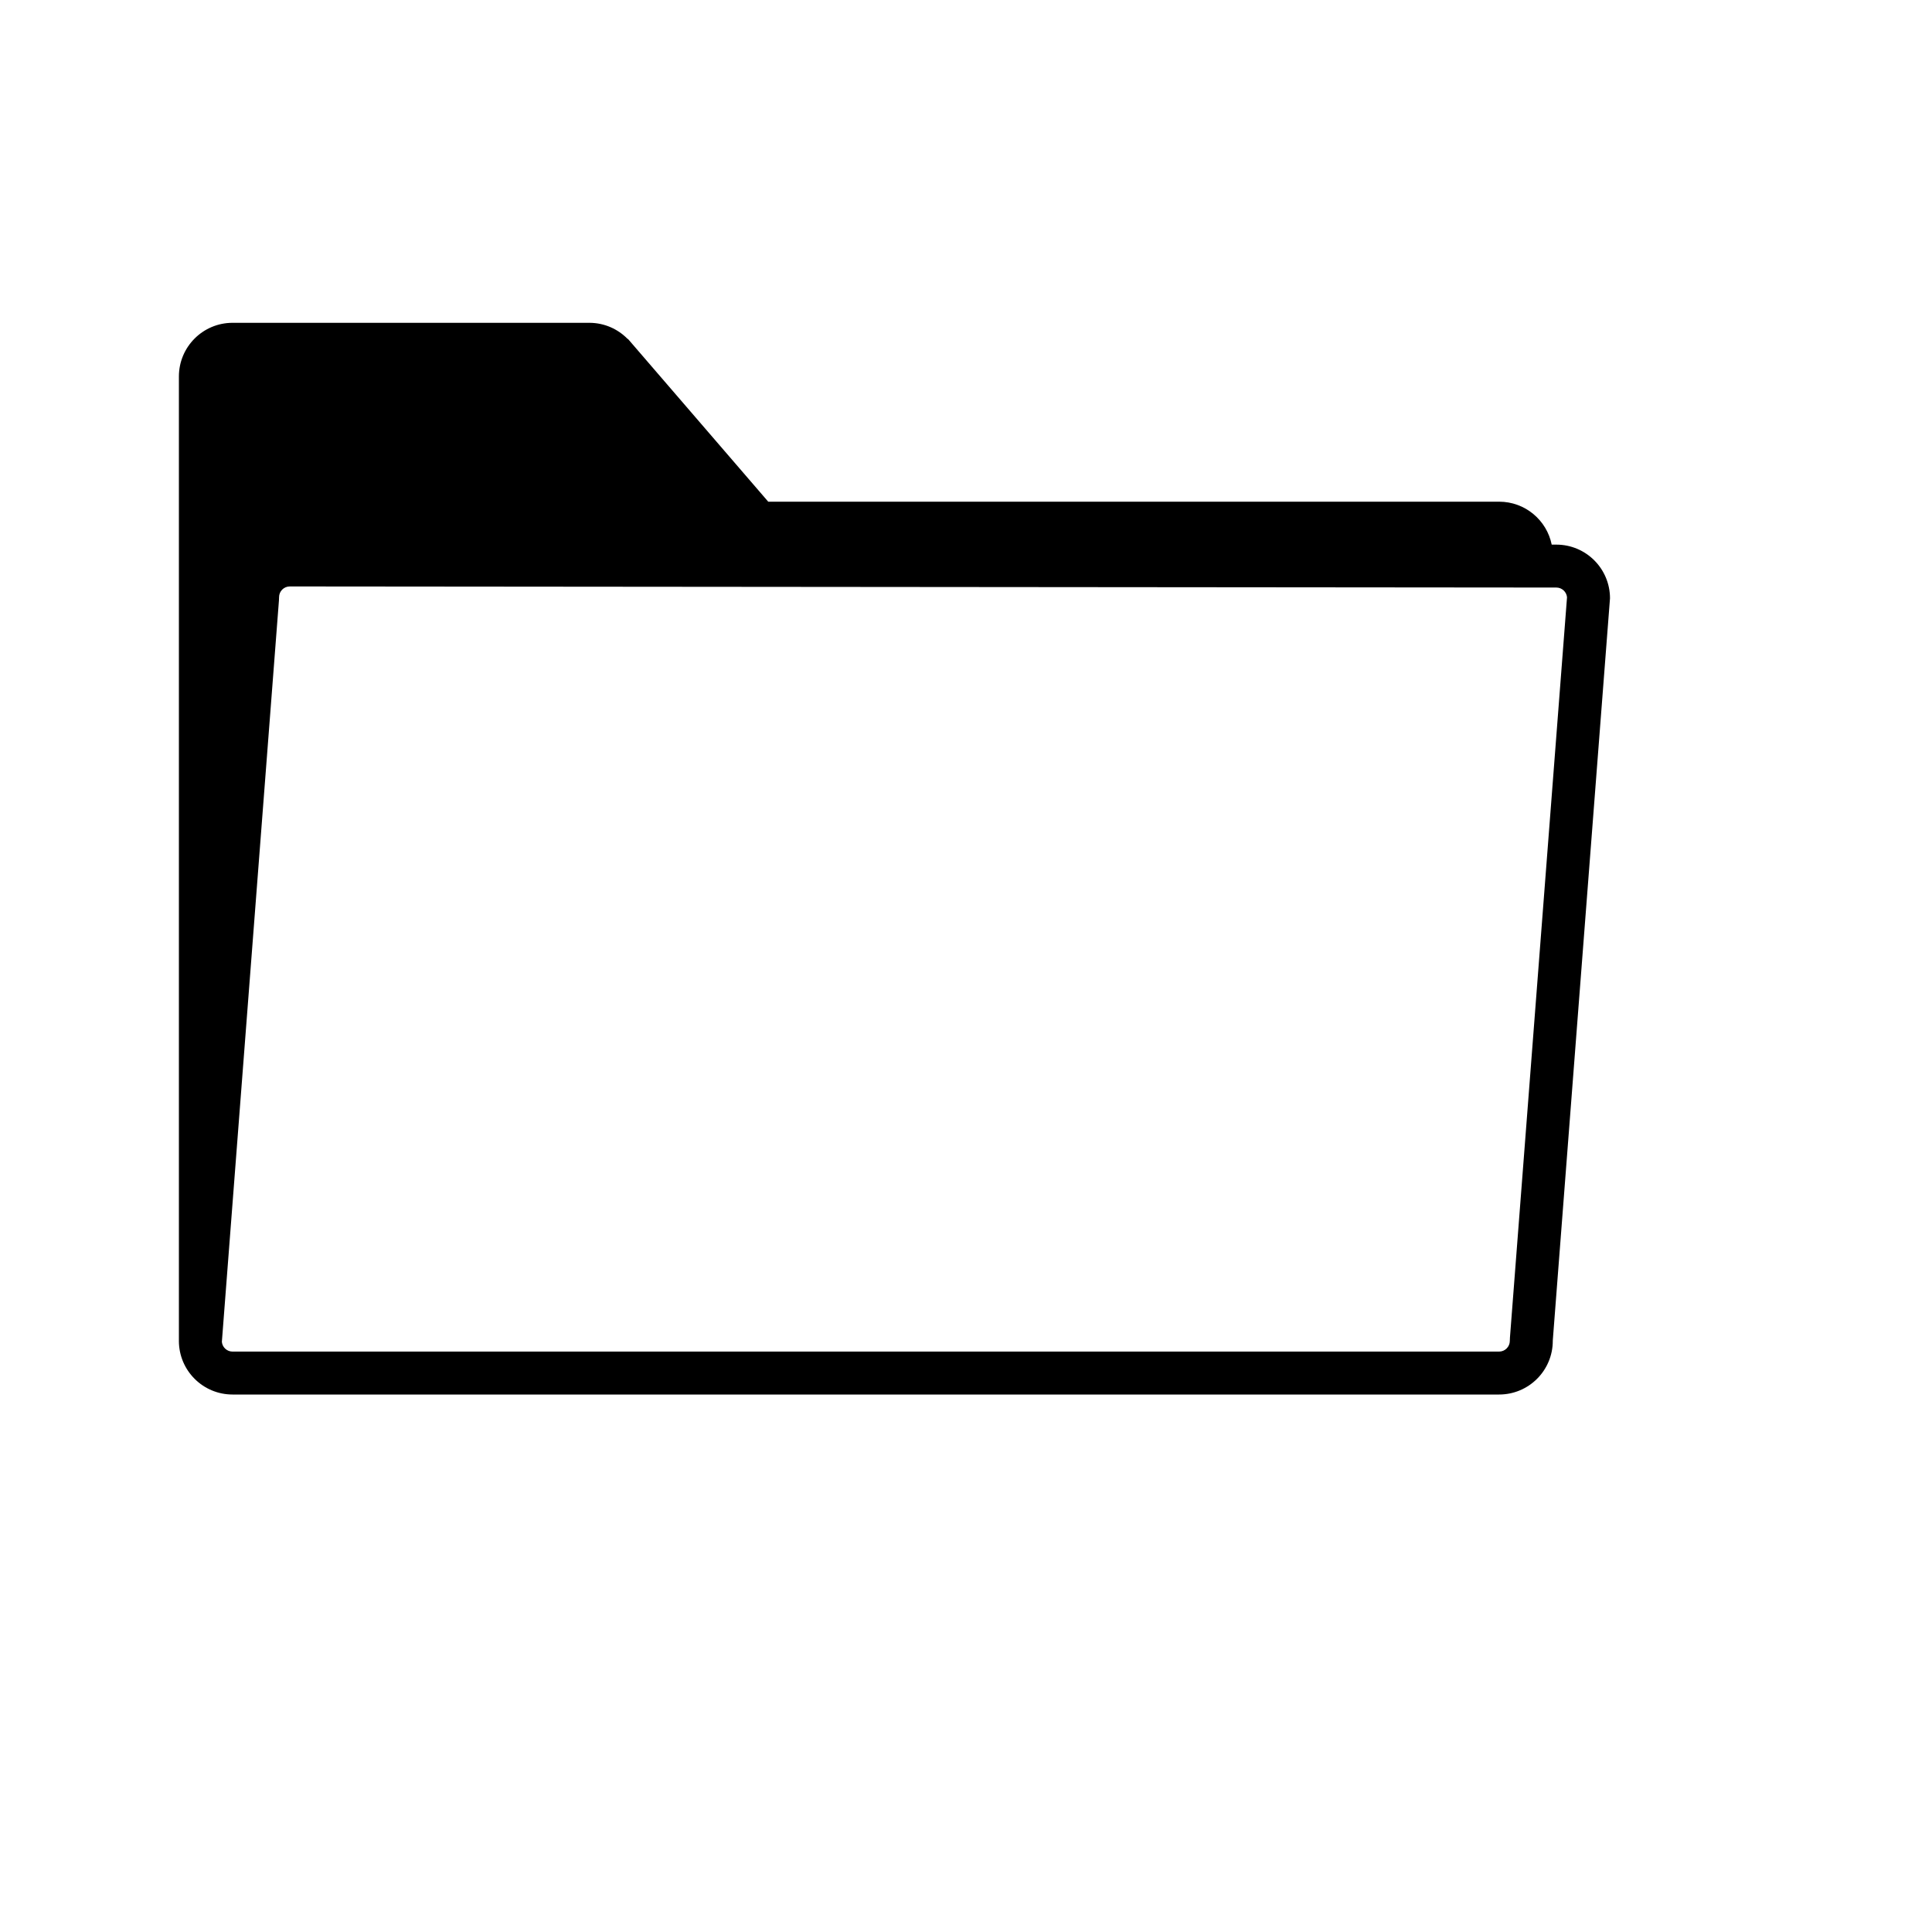
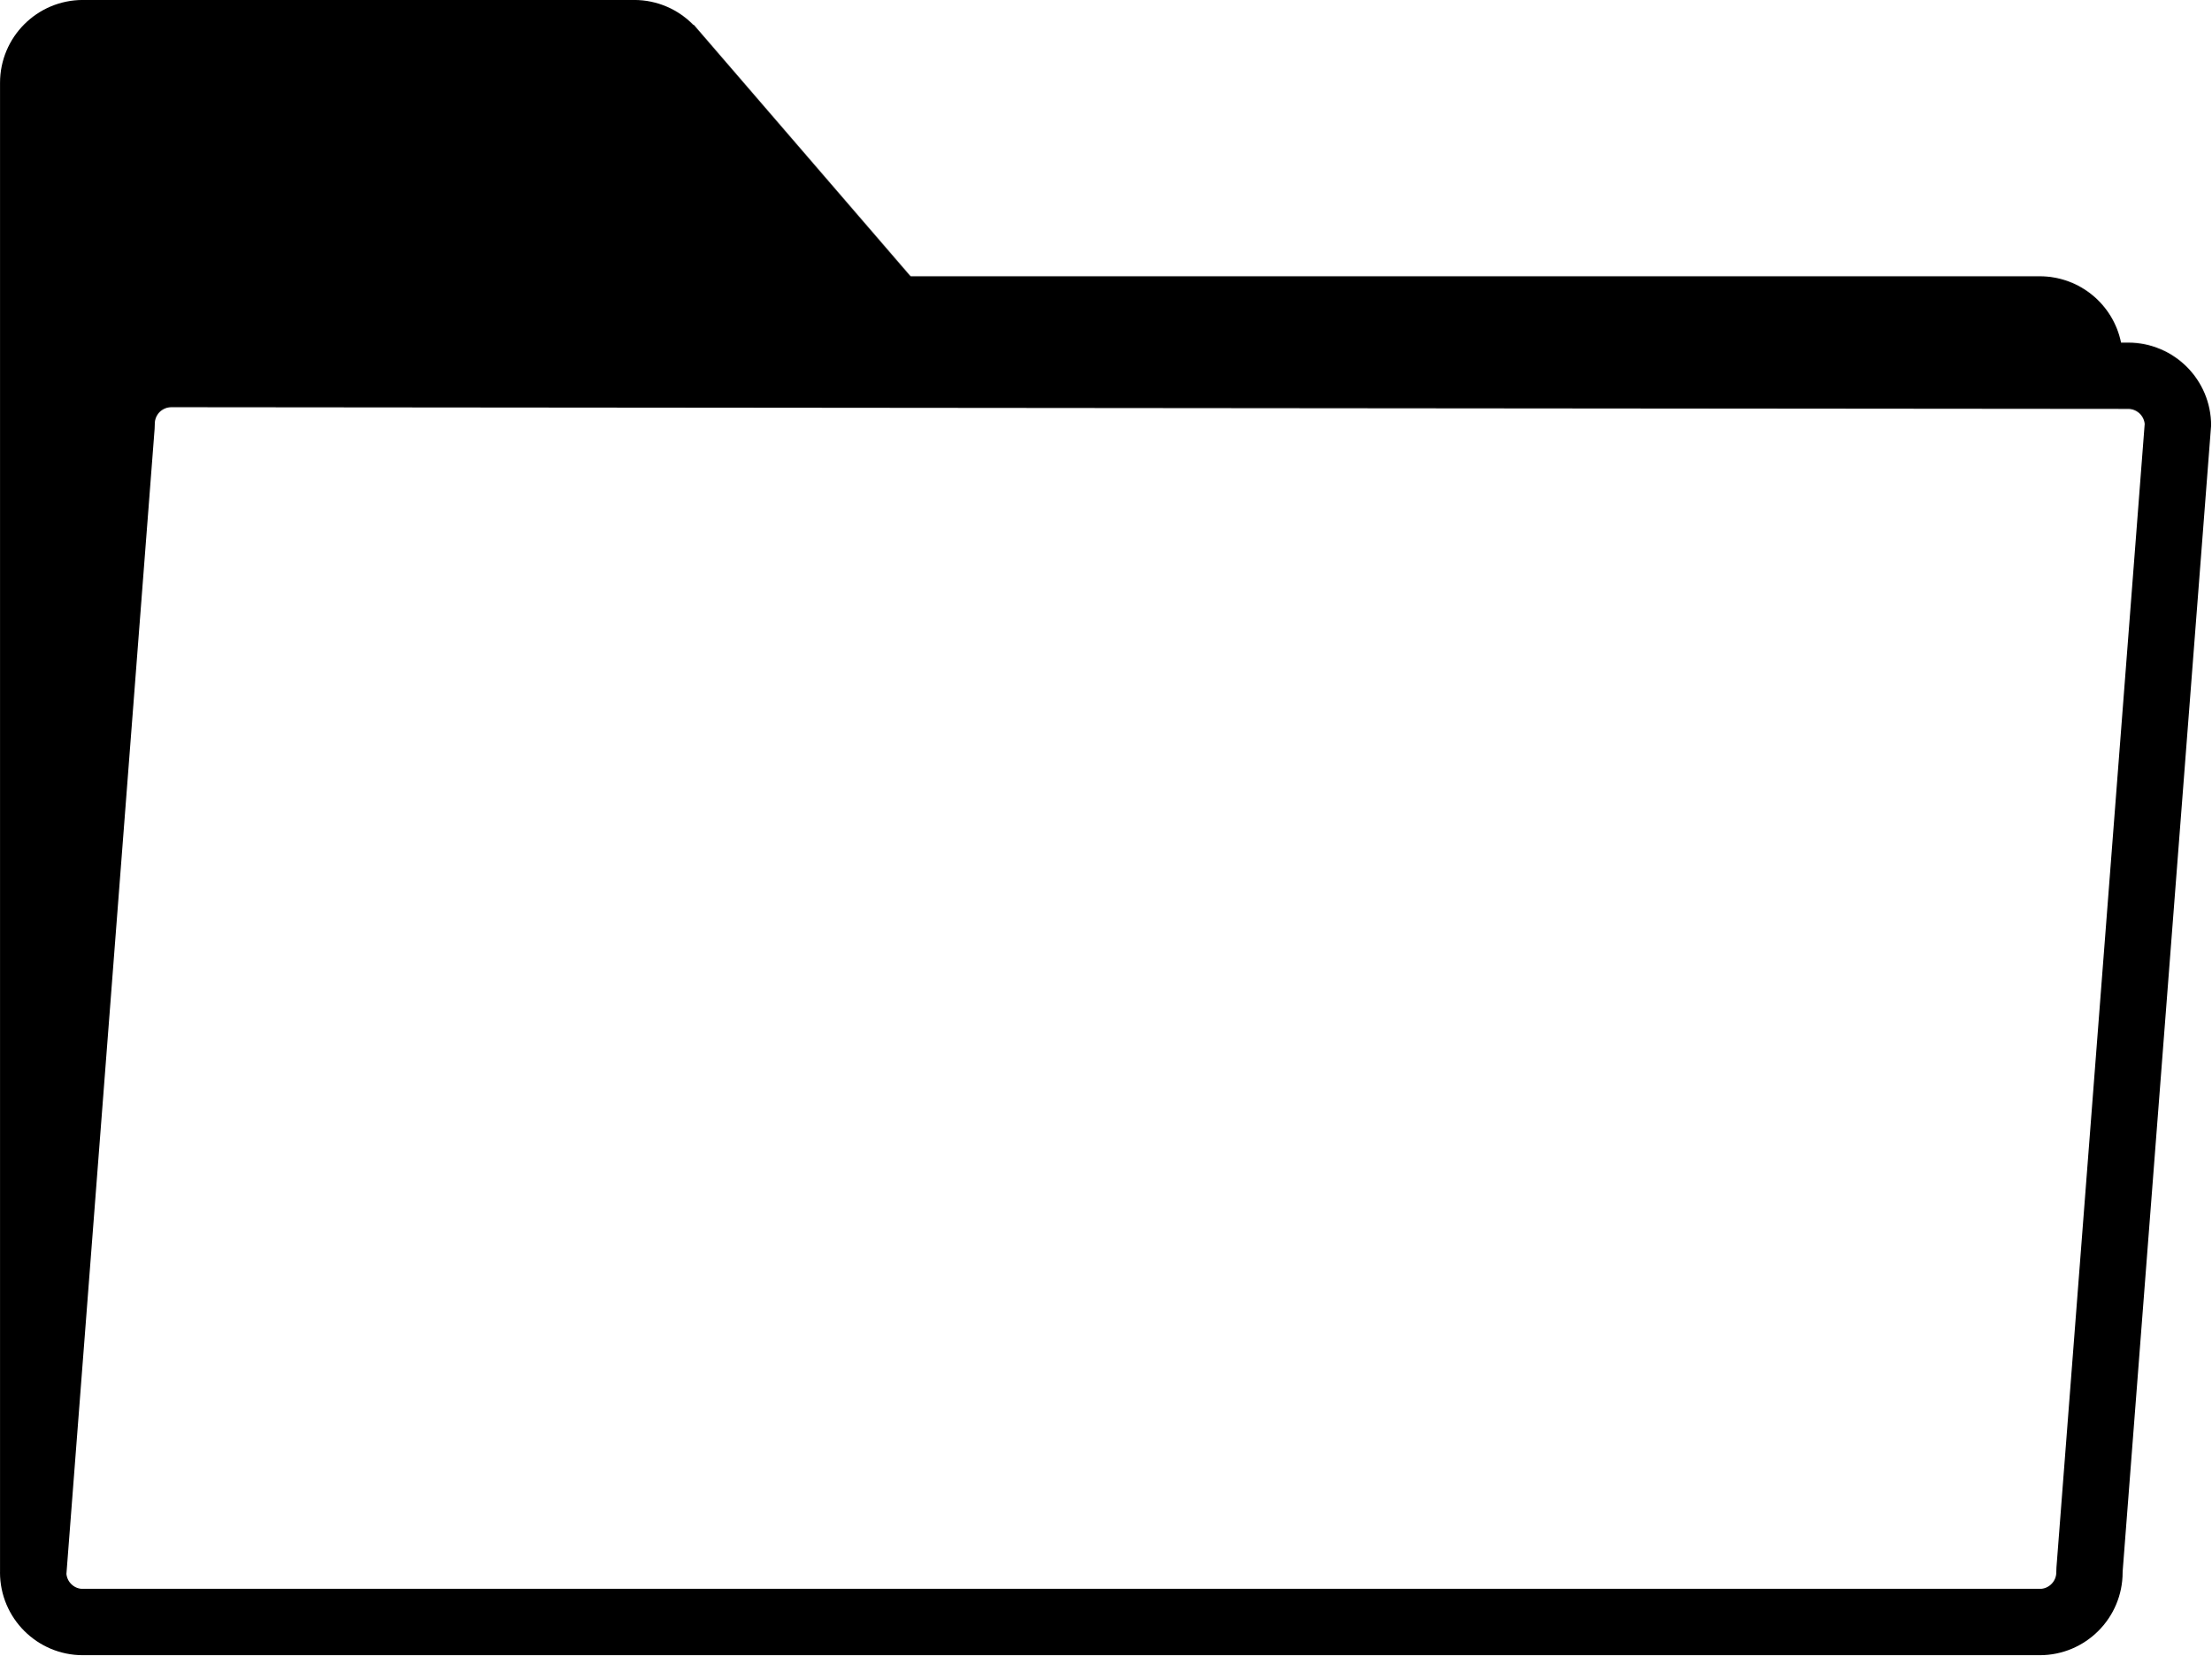
- <svg xmlns="http://www.w3.org/2000/svg" version="1.1" id="Layer_1" x="0px" y="0px" width="100px" height="100px" viewBox="5.0 -10.0 100.0 135.0" enable-background="new 0 0 100 100" xml:space="preserve">
-   <path d="M100,31.806c0-2.07-1.678-3.75-3.75-3.75h-0.323c-0.348-1.711-1.859-3-3.675-3H41.181l-9.803-11.374l-0.019,0.005  c-0.681-0.696-1.628-1.13-2.679-1.13H3.75c-2.071,0-3.749,1.679-3.749,3.75v67.38L0,83.693c0,2.071,1.678,3.75,3.748,3.75H3.75  h16.873h0.002H37.5h0.001H92.25h0.002c2.072,0,3.75-1.679,3.75-3.75v-0.025L100,31.806z M37.5,84.443H20.623H3.748  c-0.389,0-0.709-0.298-0.745-0.679L6.991,31.96C6.997,31.883,7,31.806,7,31.729c0-0.414,0.335-0.75,0.747-0.75h0.721l87.534,0.076  l0,0h0.248c0.39,0,0.711,0.299,0.747,0.679l-0.995,12.907l0,0l-2.993,38.821C93.003,83.539,93,83.616,93,83.693  c0,0.413-0.337,0.75-0.75,0.75H37.5z" />
+ <svg xmlns="http://www.w3.org/2000/svg" version="1.1" id="Layer_1" x="0px" y="0px" width="74.075px" height="55.471px" viewBox="14.259 6.709 74.075 55.471" enable-background="new 14.259 6.709 74.075 55.471" xml:space="preserve">
+   <path d="M88.334,20.967c0-1.533-1.244-2.778-2.778-2.778h-0.239c-0.258-1.267-1.377-2.222-2.723-2.222h-37.83l-7.261-8.425  l-0.014,0.003c-0.504-0.516-1.206-0.837-1.984-0.837H17.037c-1.534,0-2.777,1.244-2.777,2.778v49.912l-0.001,0.004  c0,1.533,1.243,2.777,2.776,2.777h0.001h12.499h0.001h12.5h0h40.555h0.001c1.535,0,2.778-1.244,2.778-2.777v-0.019L88.334,20.967z   M42.037,59.957H29.536h-12.5c-0.288,0-0.525-0.221-0.552-0.502l2.954-38.374c0.004-0.057,0.006-0.114,0.006-0.171  c0-0.307,0.248-0.555,0.553-0.555h0.534l64.84,0.056l0,0h0.184c0.288,0,0.526,0.222,0.554,0.503l-0.737,9.561l0,0L83.154,59.23  c-0.004,0.058-0.006,0.115-0.006,0.172c0,0.306-0.25,0.555-0.556,0.555H42.037z" />
</svg>
